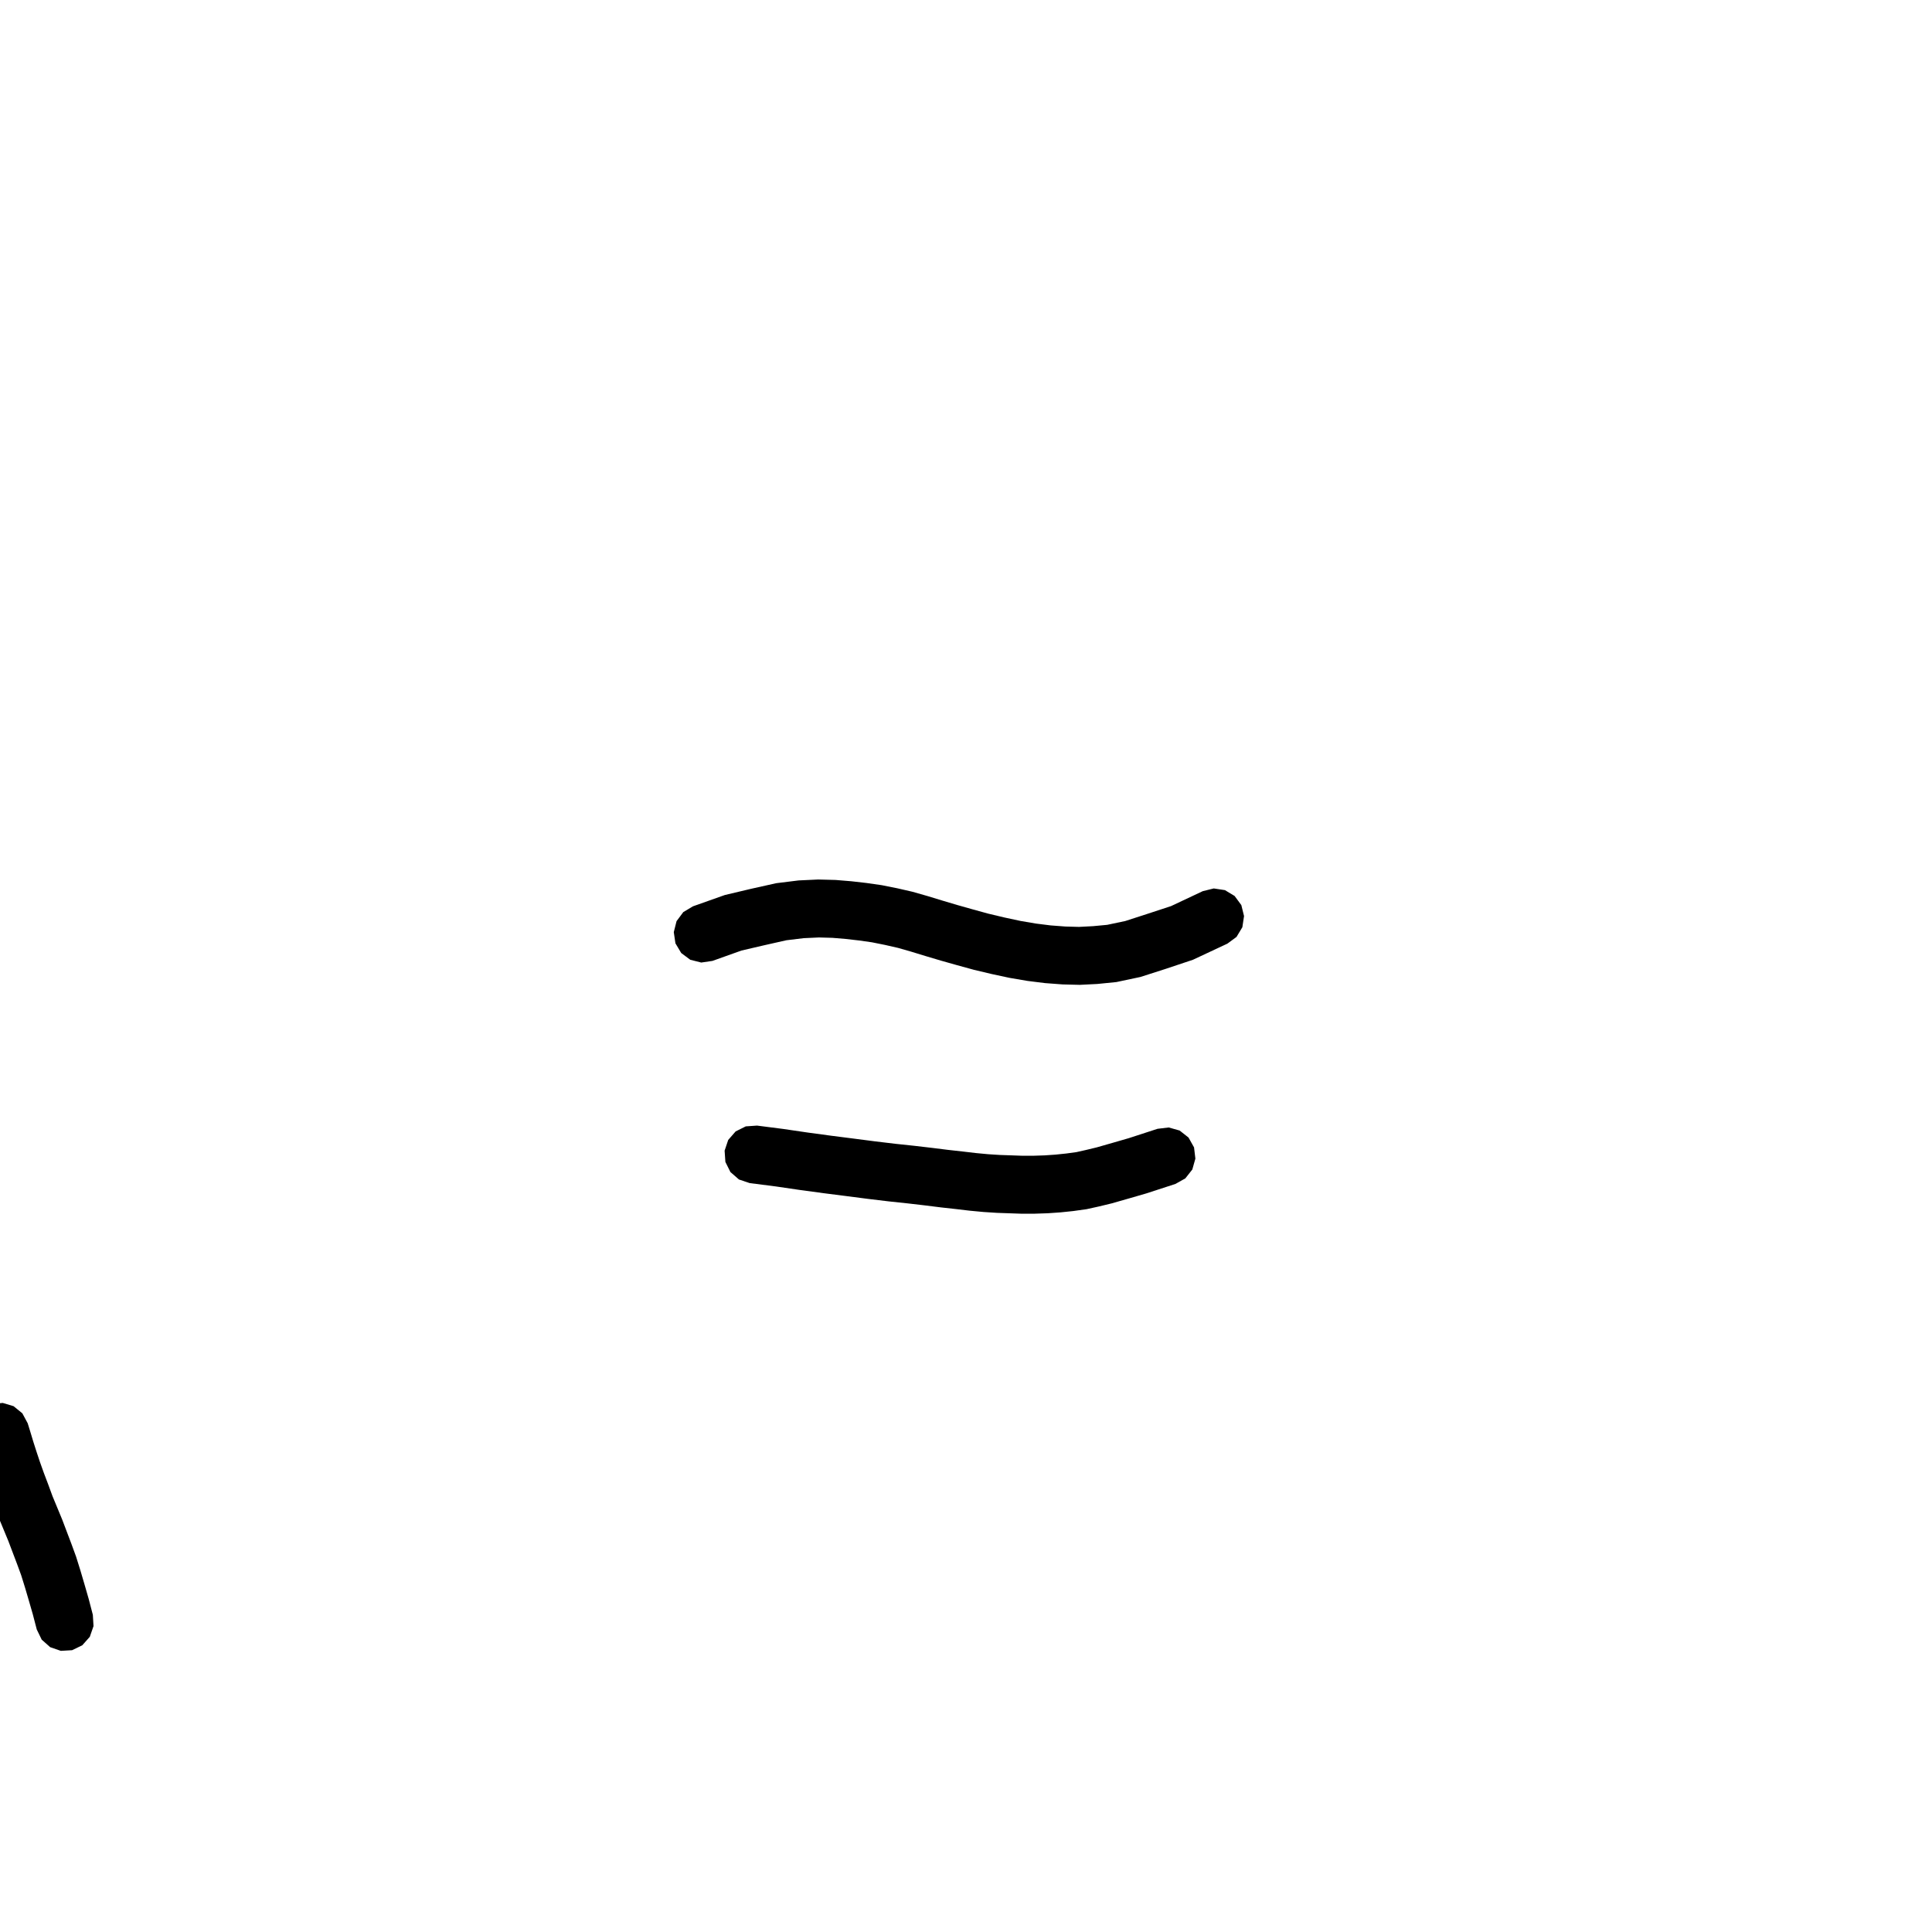
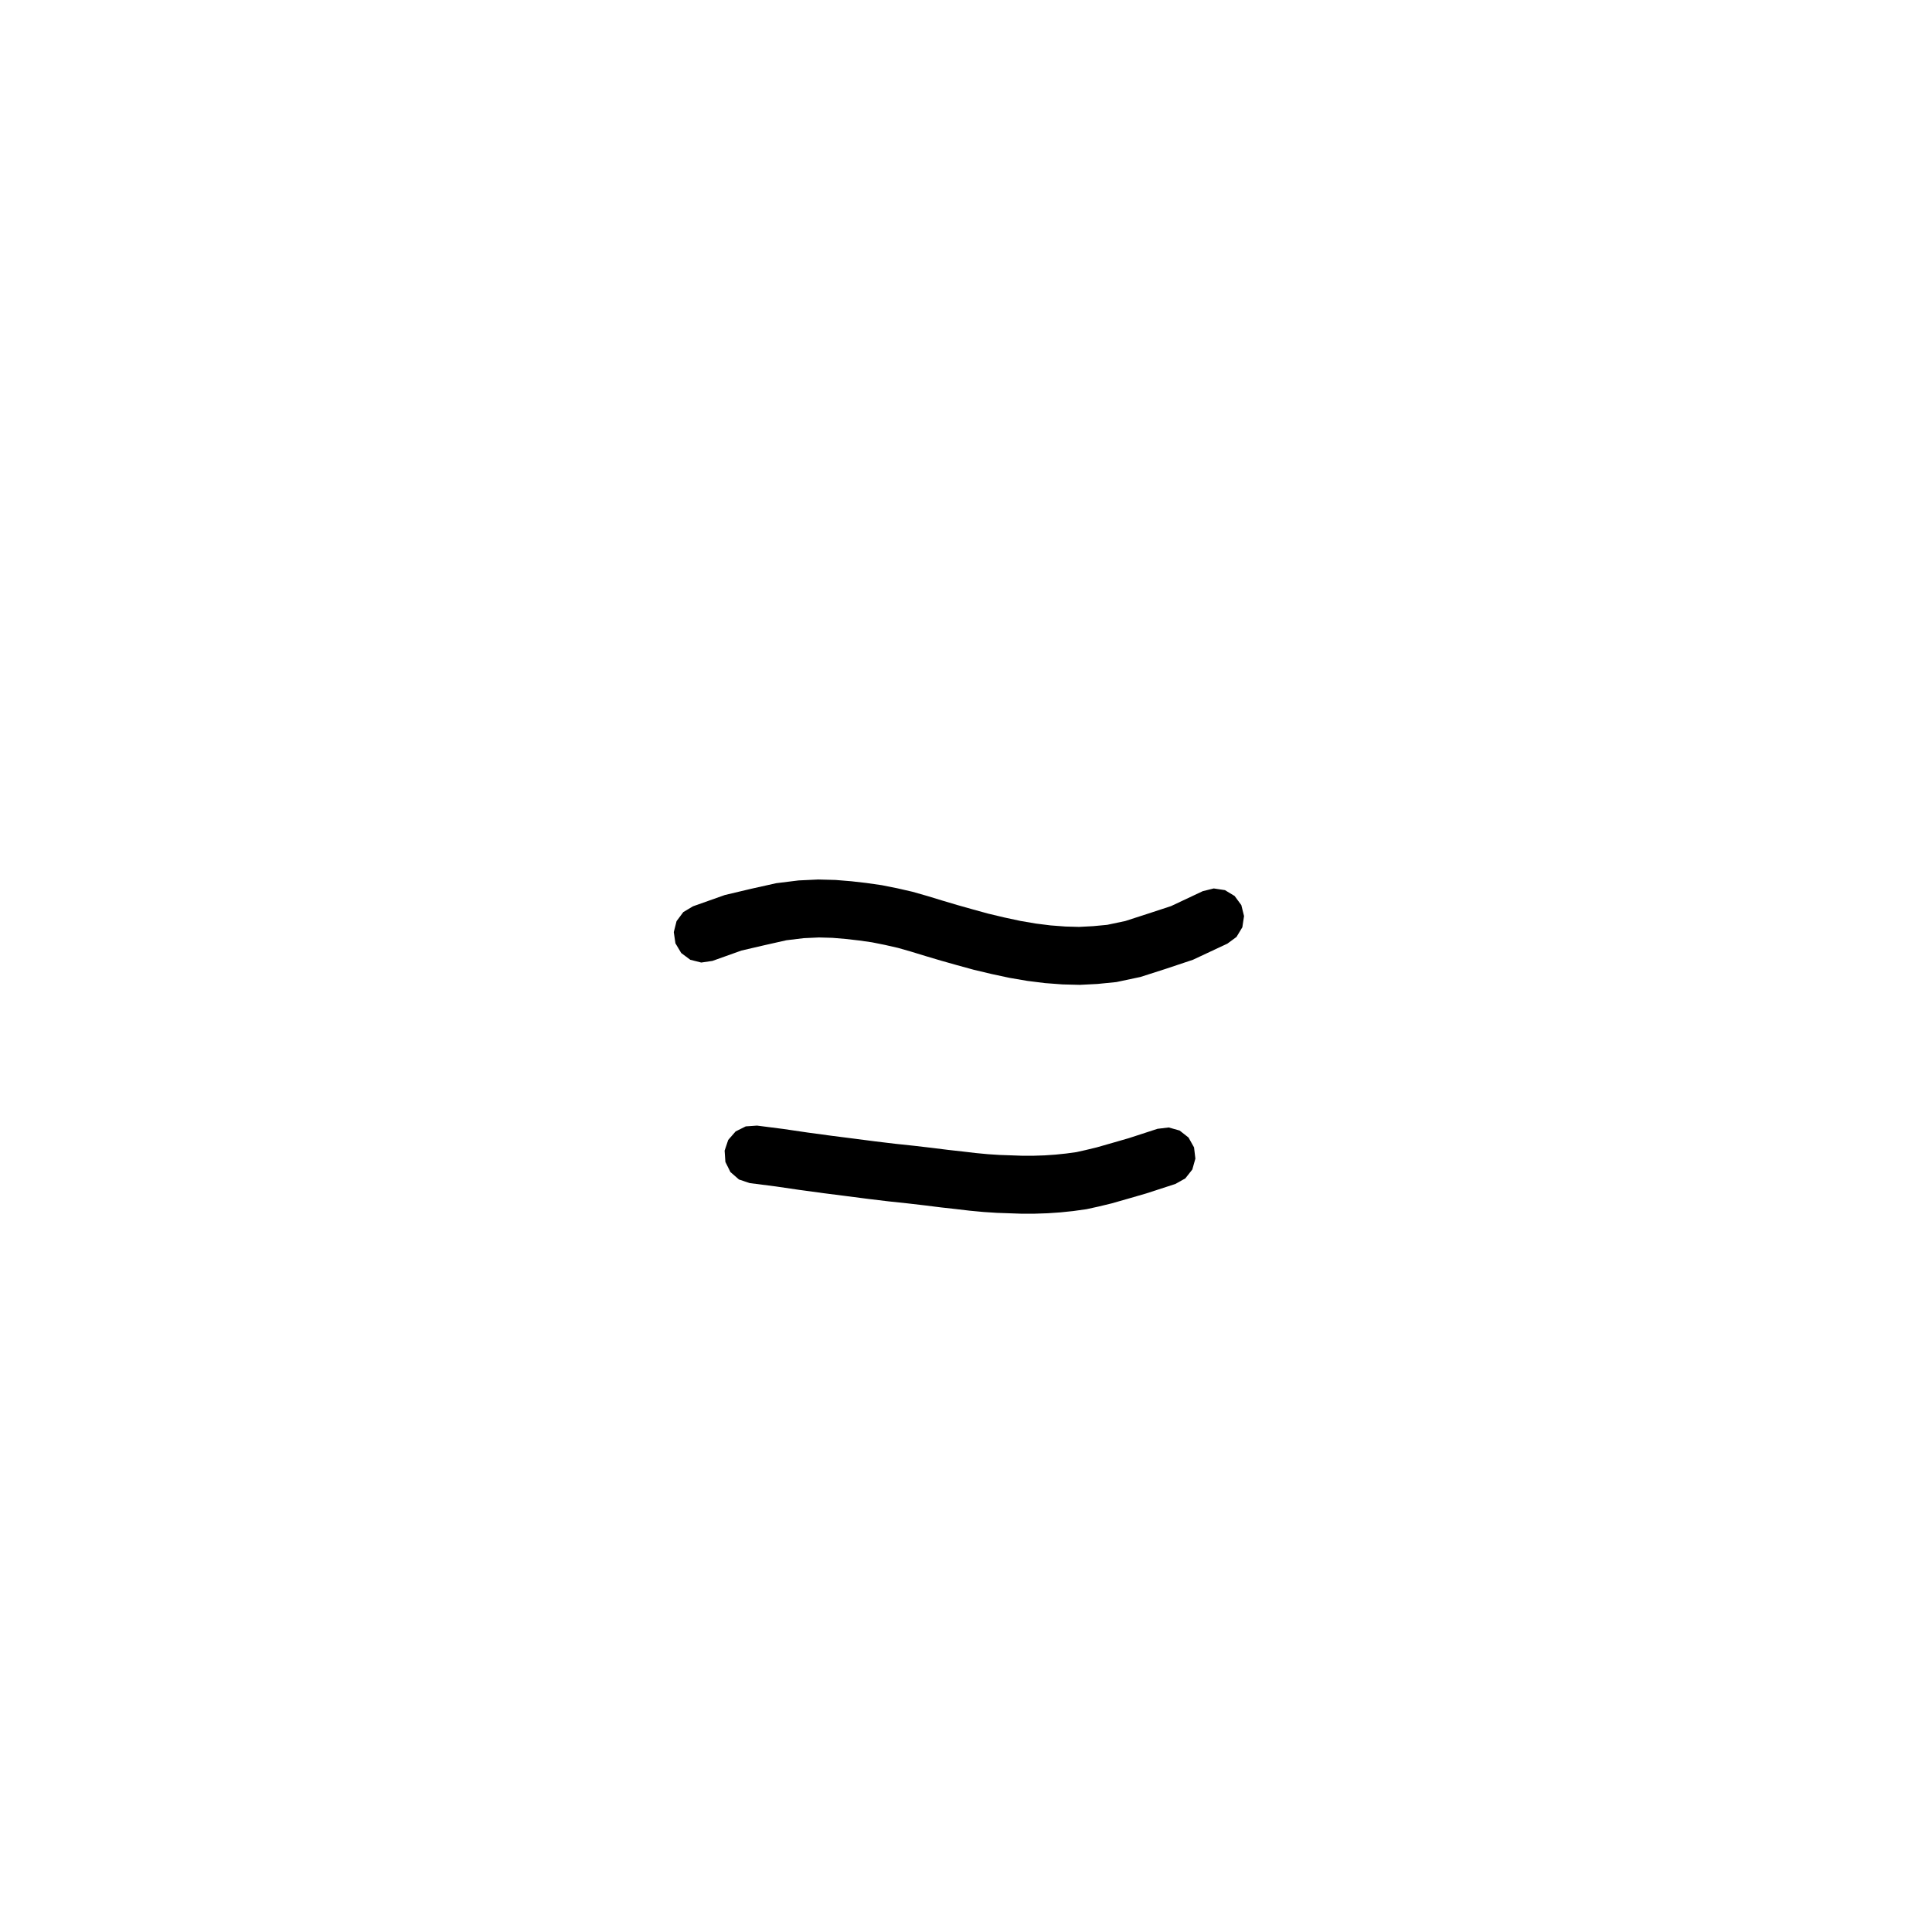
<svg xmlns="http://www.w3.org/2000/svg" viewBox="0 0 300 300" width="300" height="300">
  <path d="M 110.627 149.209 L 115.135 147.6 L 118.68 146.776 L 122.108 146.003 L 124.792 145.678 L 127.162 145.569 L 129.254 145.626 L 131.319 145.799 L 133.388 146.036 L 135.403 146.322 L 137.422 146.727 L 139.445 147.188 L 141.491 147.774 L 143.733 148.46 L 146.107 149.165 L 148.604 149.87 L 151.211 150.586 L 153.976 151.244 L 156.758 151.84 L 159.529 152.313 L 162.257 152.654 L 164.99 152.859 L 167.669 152.927 L 170.399 152.789 L 173.358 152.493 L 177.086 151.703 L 181.021 150.441 L 185.249 149.028 L 190.591 146.526 L 192.005 145.485 L 192.912 143.981 L 193.174 142.245 L 192.753 140.541 L 191.711 139.127 L 190.208 138.22 L 188.472 137.958 L 186.767 138.379 L 181.837 140.7 L 178.224 141.886 L 174.738 143.014 L 171.925 143.608 L 169.726 143.815 L 167.552 143.928 L 165.451 143.871 L 163.152 143.698 L 160.848 143.41 L 158.462 143.003 L 155.961 142.466 L 153.443 141.867 L 151.019 141.2 L 148.61 140.52 L 146.33 139.842 L 144.044 139.144 L 141.687 138.472 L 139.308 137.927 L 136.924 137.451 L 134.536 137.109 L 132.203 136.842 L 129.74 136.639 L 127.051 136.57 L 124.013 136.712 L 120.534 137.142 L 116.666 138.004 L 112.538 138.983 L 107.612 140.729 L 106.104 141.628 L 105.055 143.036 L 104.625 144.739 L 104.88 146.476 L 105.779 147.984 L 107.187 149.033 L 108.89 149.463 Z" fill="black" fill-rule="nonzero" />
  <path d="M 116.409 183.709 L 120.458 184.228 L 124.151 184.77 L 127.904 185.279 L 131.376 185.721 L 134.788 186.163 L 137.984 186.547 L 140.95 186.862 L 143.613 187.172 L 146.137 187.488 L 148.42 187.741 L 150.595 187.997 L 152.726 188.197 L 154.807 188.331 L 156.698 188.397 L 158.54 188.462 L 160.64 188.462 L 162.681 188.394 L 164.663 188.257 L 166.64 188.052 L 168.716 187.763 L 170.64 187.339 L 172.61 186.863 L 175.331 186.086 L 177.967 185.322 L 182.525 183.839 L 184.057 182.98 L 185.143 181.6 L 185.618 179.91 L 185.411 178.167 L 184.552 176.635 L 183.173 175.549 L 181.482 175.073 L 179.739 175.281 L 175.283 176.732 L 172.845 177.436 L 170.283 178.169 L 168.605 178.573 L 167.133 178.903 L 165.561 179.117 L 163.89 179.29 L 162.224 179.405 L 160.492 179.463 L 158.693 179.463 L 157.013 179.402 L 155.256 179.342 L 153.438 179.225 L 151.544 179.047 L 149.442 178.8 L 147.196 178.55 L 144.689 178.237 L 141.943 177.917 L 138.998 177.604 L 135.904 177.233 L 132.523 176.795 L 129.078 176.356 L 125.409 175.859 L 121.68 175.311 L 117.553 174.782 L 115.802 174.903 L 114.23 175.685 L 113.076 177.009 L 112.518 178.673 L 112.638 180.425 L 113.42 181.997 L 114.744 183.15 Z" fill="black" fill-rule="nonzero" />
-   <path d="M 14.417 250.751 L 13.774 248.287 L 13.126 246.037 L 12.483 243.852 L 11.809 241.701 L 11.072 239.686 L 10.371 237.838 L 9.655 235.951 L 8.875 234.066 L 8.155 232.328 L 7.487 230.503 L 6.801 228.696 L 6.203 227.021 L 5.661 225.394 L 5.178 223.885 L 4.724 222.38 L 4.301 221.004 L 3.467 219.458 L 2.105 218.35 L 0.423 217.847 L 0 217.89 L 0 236.154 L 0.559 237.507 L 1.289 239.269 L 1.956 241.03 L 2.639 242.83 L 3.285 244.588 L 3.869 246.462 L 4.485 248.554 L 5.094 250.665 L 5.709 253.023 L 6.475 254.603 L 7.787 255.769 L 9.446 256.344 L 11.199 256.241 L 12.779 255.475 L 13.945 254.163 L 14.52 252.504 Z" fill="black" fill-rule="nonzero" />
</svg>
